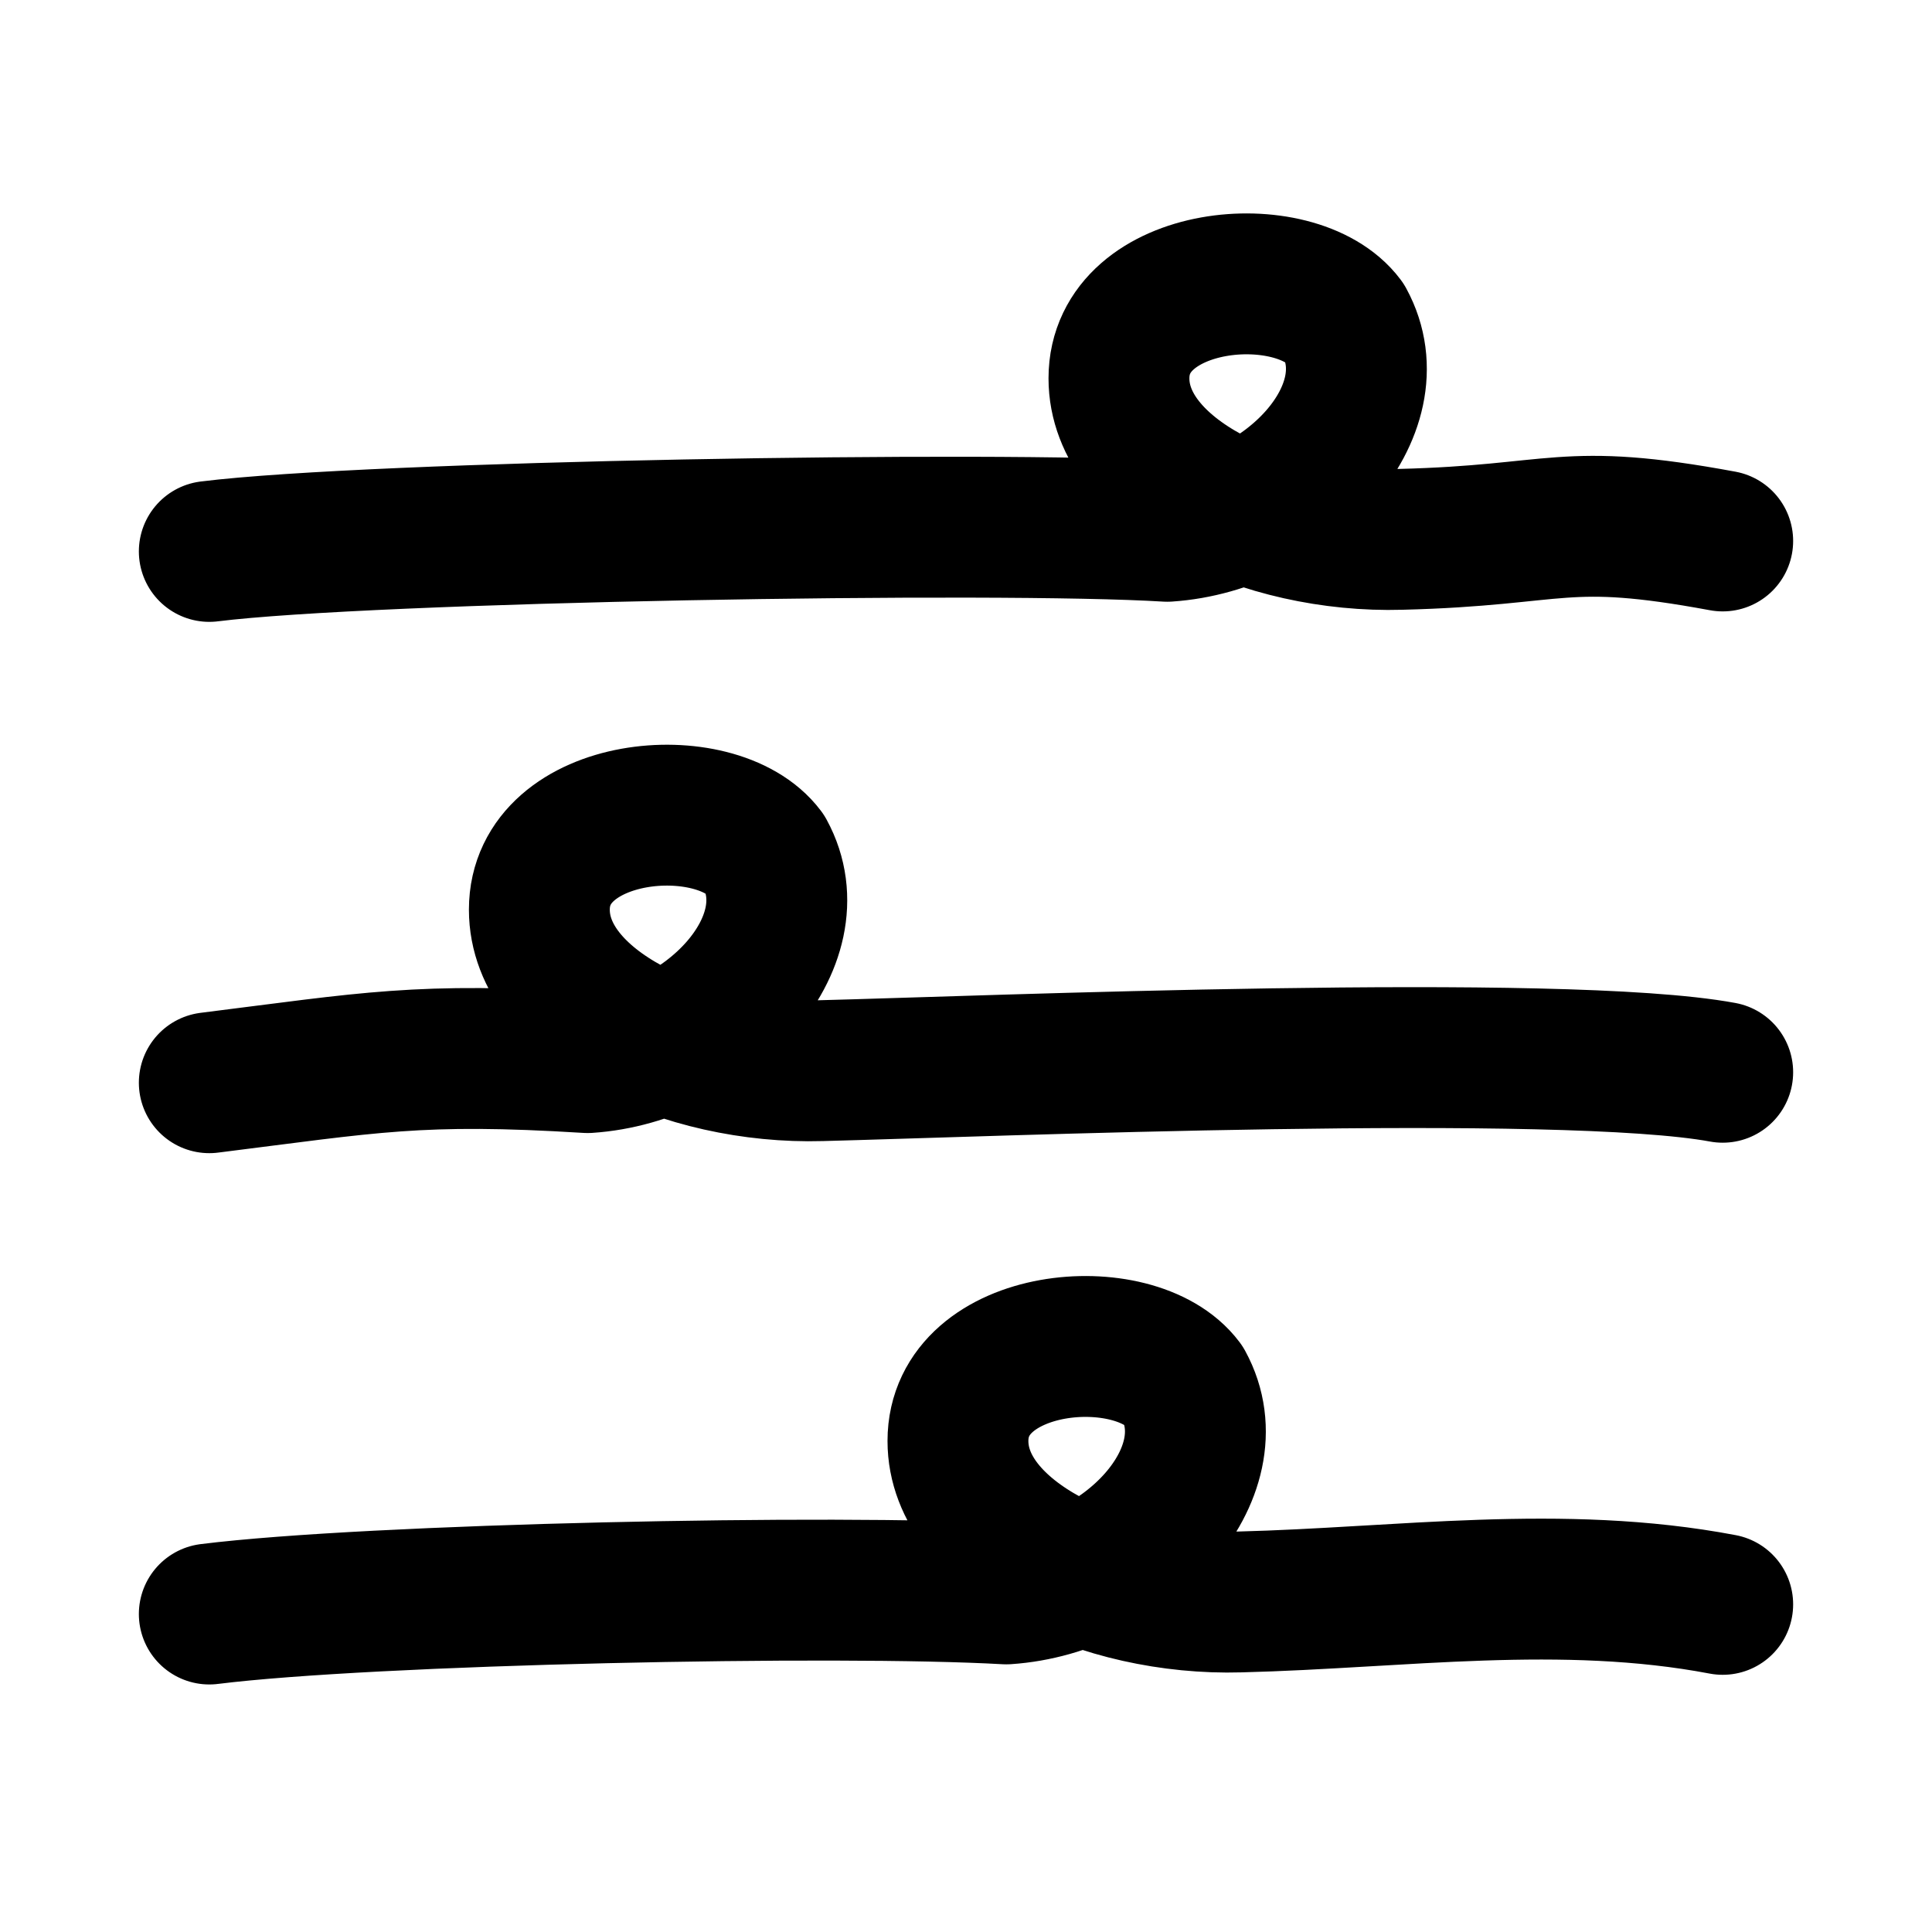
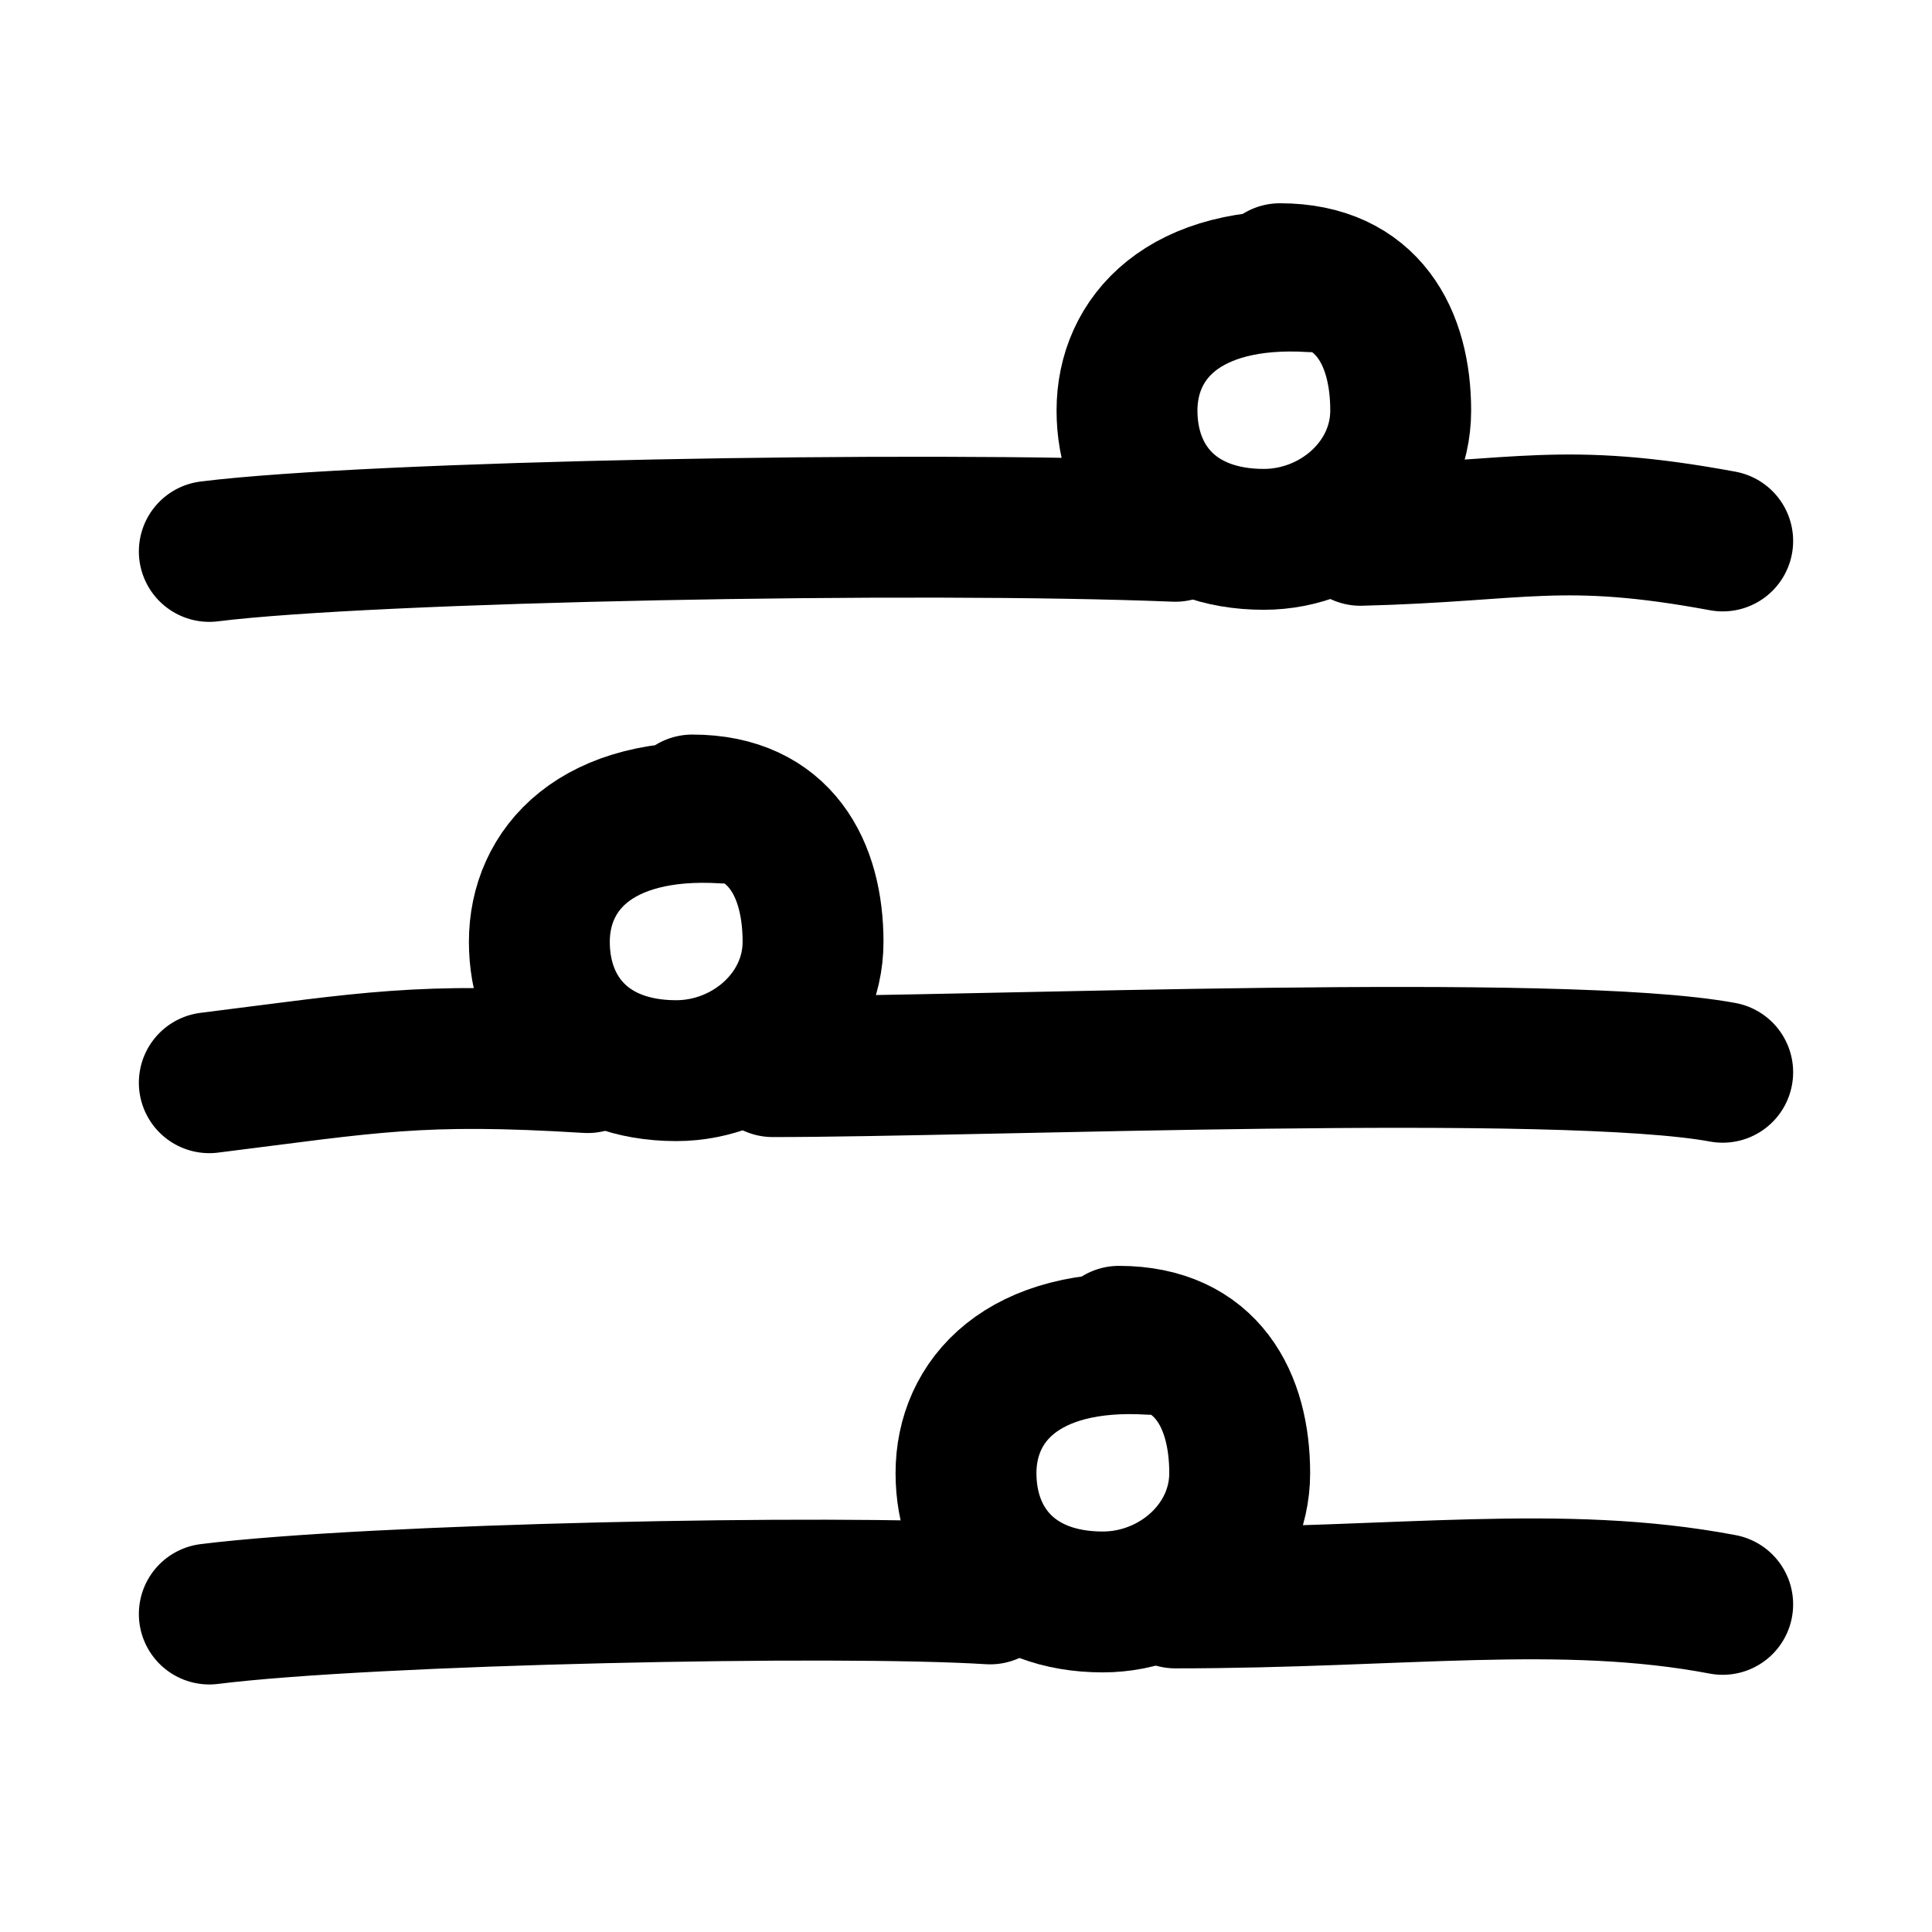
<svg xmlns="http://www.w3.org/2000/svg" width="24" height="24" viewBox="0 0 24 24" fill="none" stroke="#000000" stroke-width="1.75" stroke-linecap="round" stroke-linejoin="round">
-   <path d="M2.6 6.85 C4.6 6.6 12.4 6.47 14.5 6.6 C16 6.5 17.3 5.1 16.7 4 C16.1 3.2 13.9 3.4 13.9 4.7 C13.9 5.9 15.7 6.75 17.4 6.7 C19.4 6.65 19.4 6.35 21.4 6.72" />
-   <path d="M2.6 13.45 C4.6 13.2 5.2 13.07 7.3 13.2 C8.8 13.1 10.1 11.7 9.5 10.6 C8.9 9.8 6.7 10 6.7 11.3 C6.7 12.5 8.5 13.35 10.2 13.3 C12.2 13.25 19.4 12.95 21.4 13.32" />
-   <path d="M2.6 20.05 C4.6 19.8 10.4 19.68 12.5 19.8 C14 19.7 15.3 18.3 14.7 17.2 C14.1 16.4 11.9 16.6 11.9 17.9 C11.9 19.1 13.7 19.95 15.4 19.9 C17.4 19.85 19.4 19.55 21.4 19.93" />
+   <path d="M2.6 6.85 C4.6 6.6 11.4 6.47 14.6 6.6 M16.9 6.65 C18.9 6.6 19.4 6.35 21.4 6.72" />
+   <path d="M15.9 3.4 C17 3.4 17.4 4.2 17.4 5.1 C17.4 6 16.6 6.7 15.7 6.7 C14.6 6.7 14 6 14 5.1 C14 4.2 14.7 3.4 16.3 3.5" />
+   <path d="M2.6 13.45 C4.6 13.2 5.2 13.07 7.3 13.2 M9.6 13.25 C12.2 13.25 19.4 12.95 21.4 13.32" />
+   <path d="M8.6 10 C9.7 10 10.1 10.8 10.1 11.7 C10.1 12.6 9.3 13.3 8.4 13.3 C7.3 13.3 6.7 12.6 6.7 11.7 C6.7 10.8 7.4 10 9 10.1" />
+   <path d="M2.6 20.05 C4.6 19.8 10.4 19.68 12.3 19.8 M14.6 19.85 C17.4 19.85 19.4 19.55 21.4 19.93" />
+   <path d="M13.9 16.6 C15 16.6 15.4 17.4 15.4 18.3 C15.4 19.2 14.6 19.9 13.7 19.9 C12.6 19.9 12 19.2 12 18.3 C12 17.4 12.7 16.6 14.3 16.7" />
</svg>
